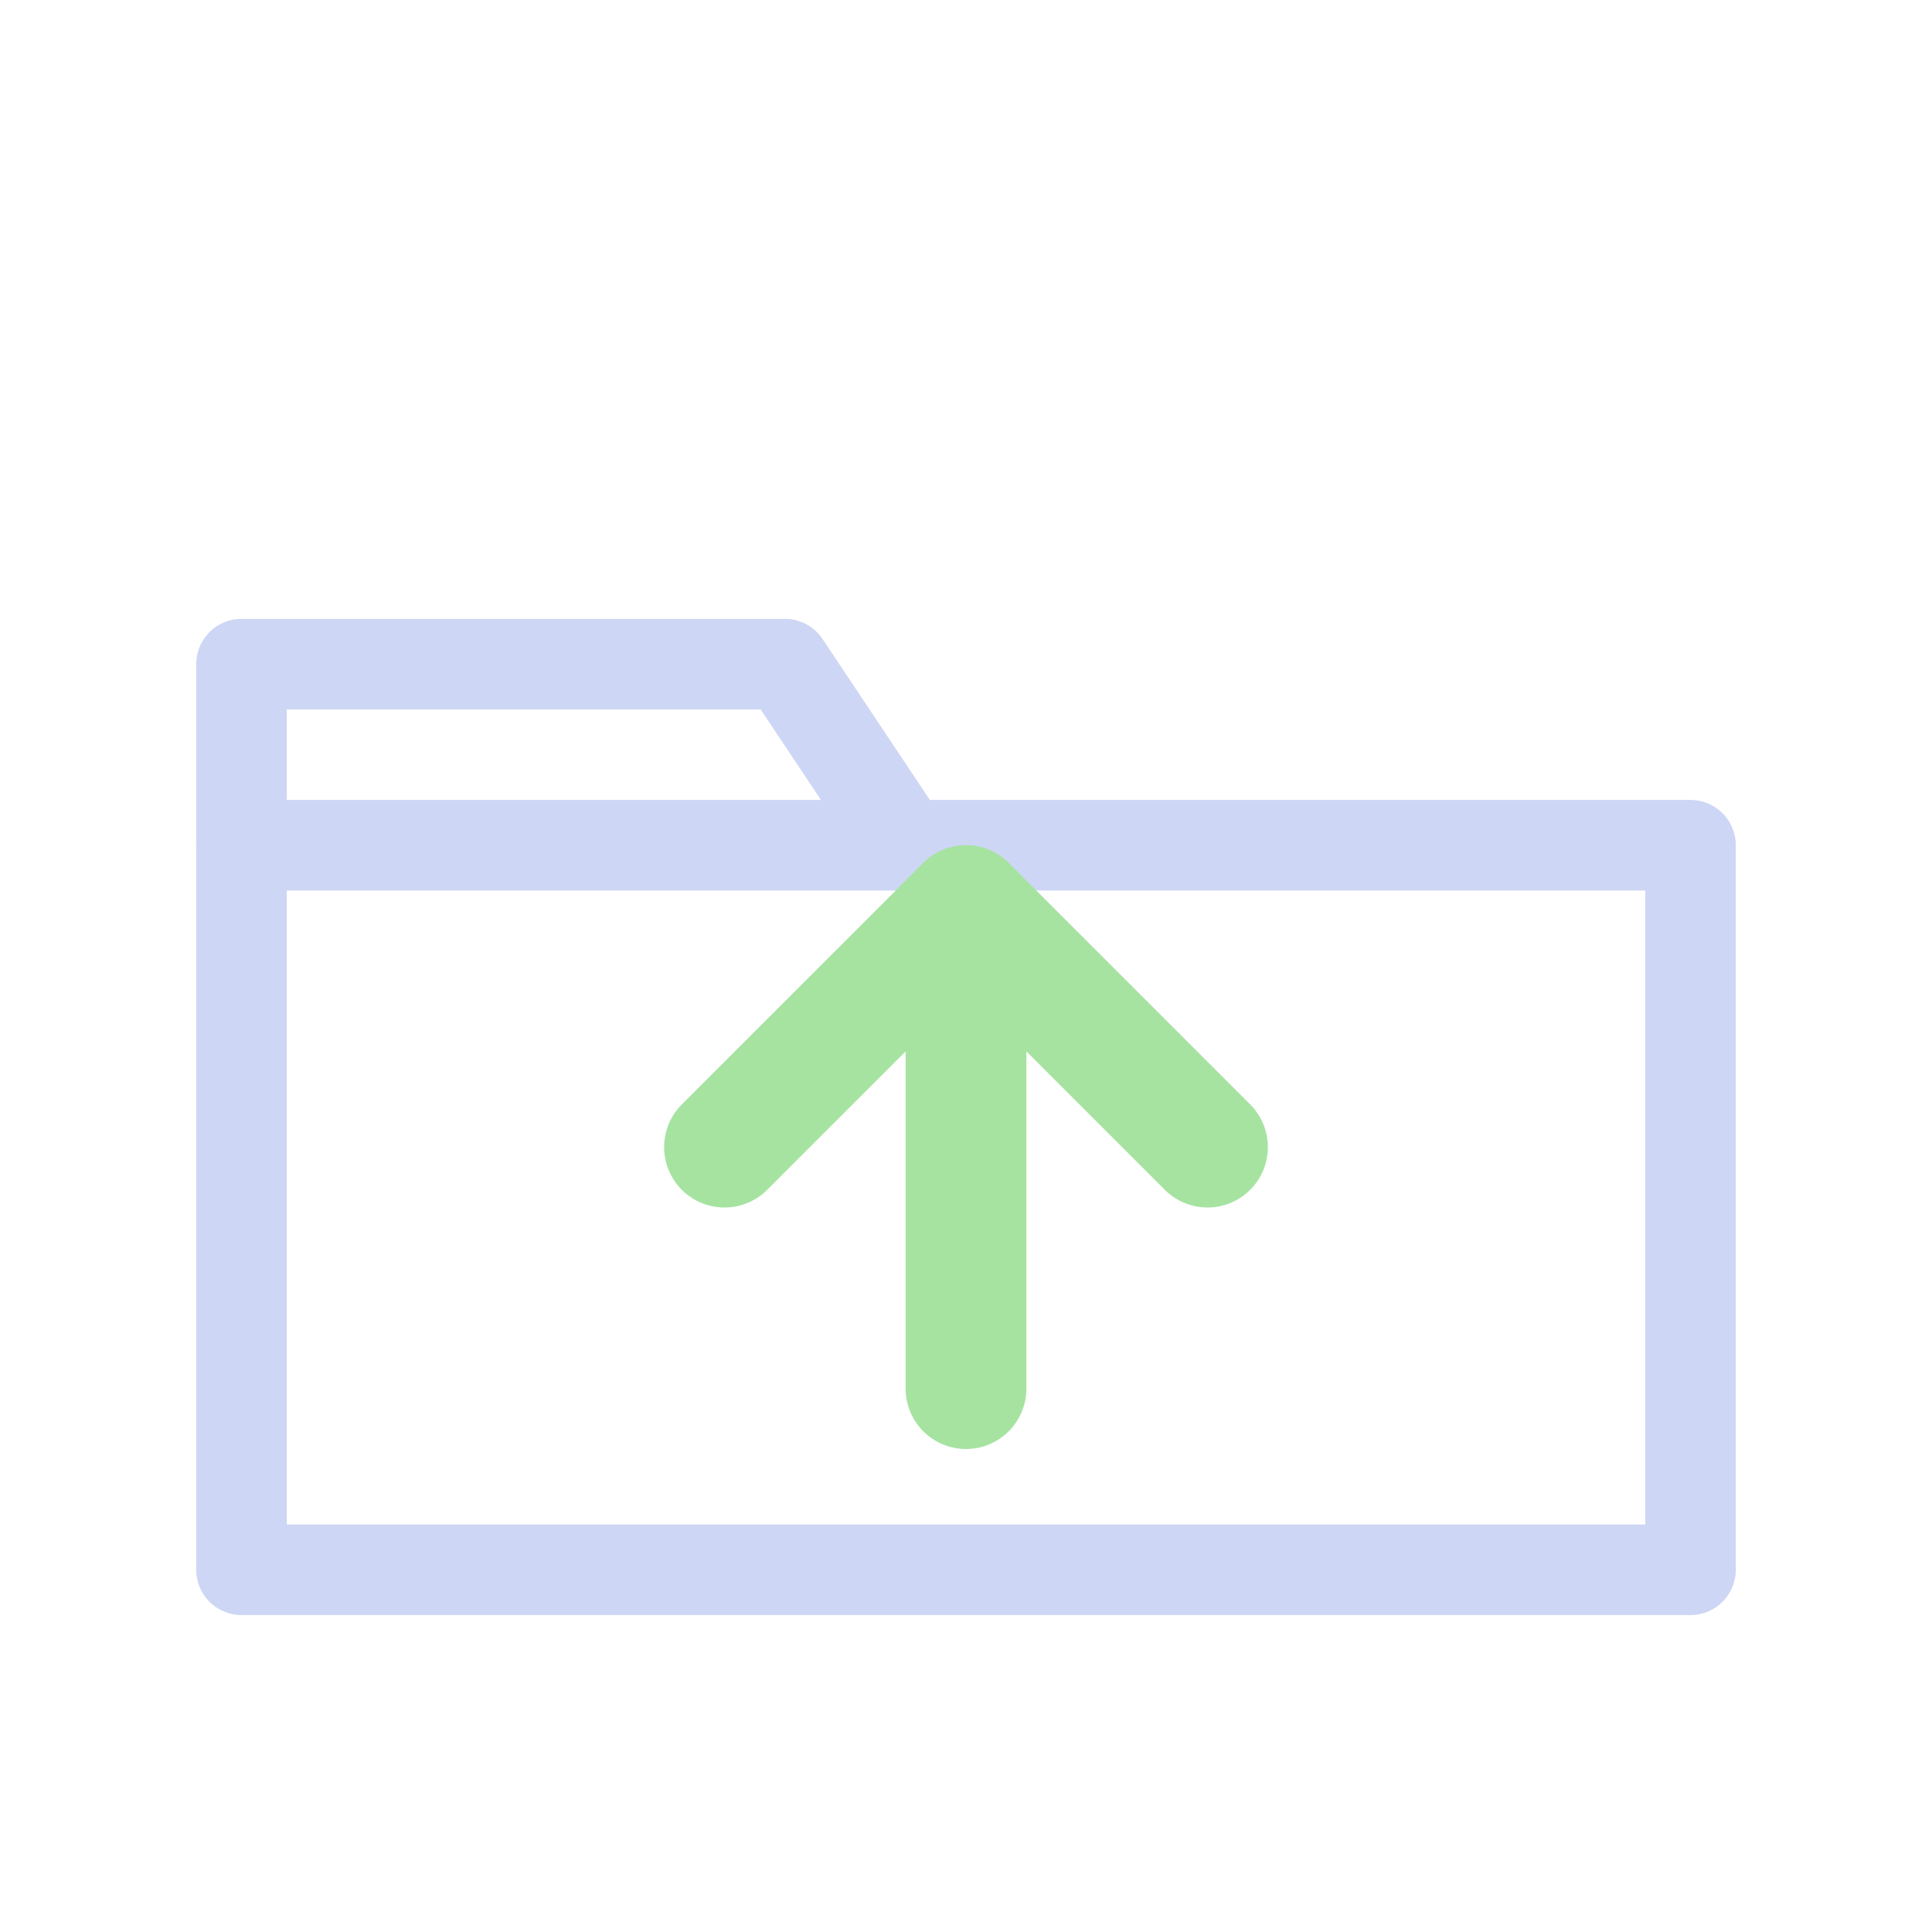
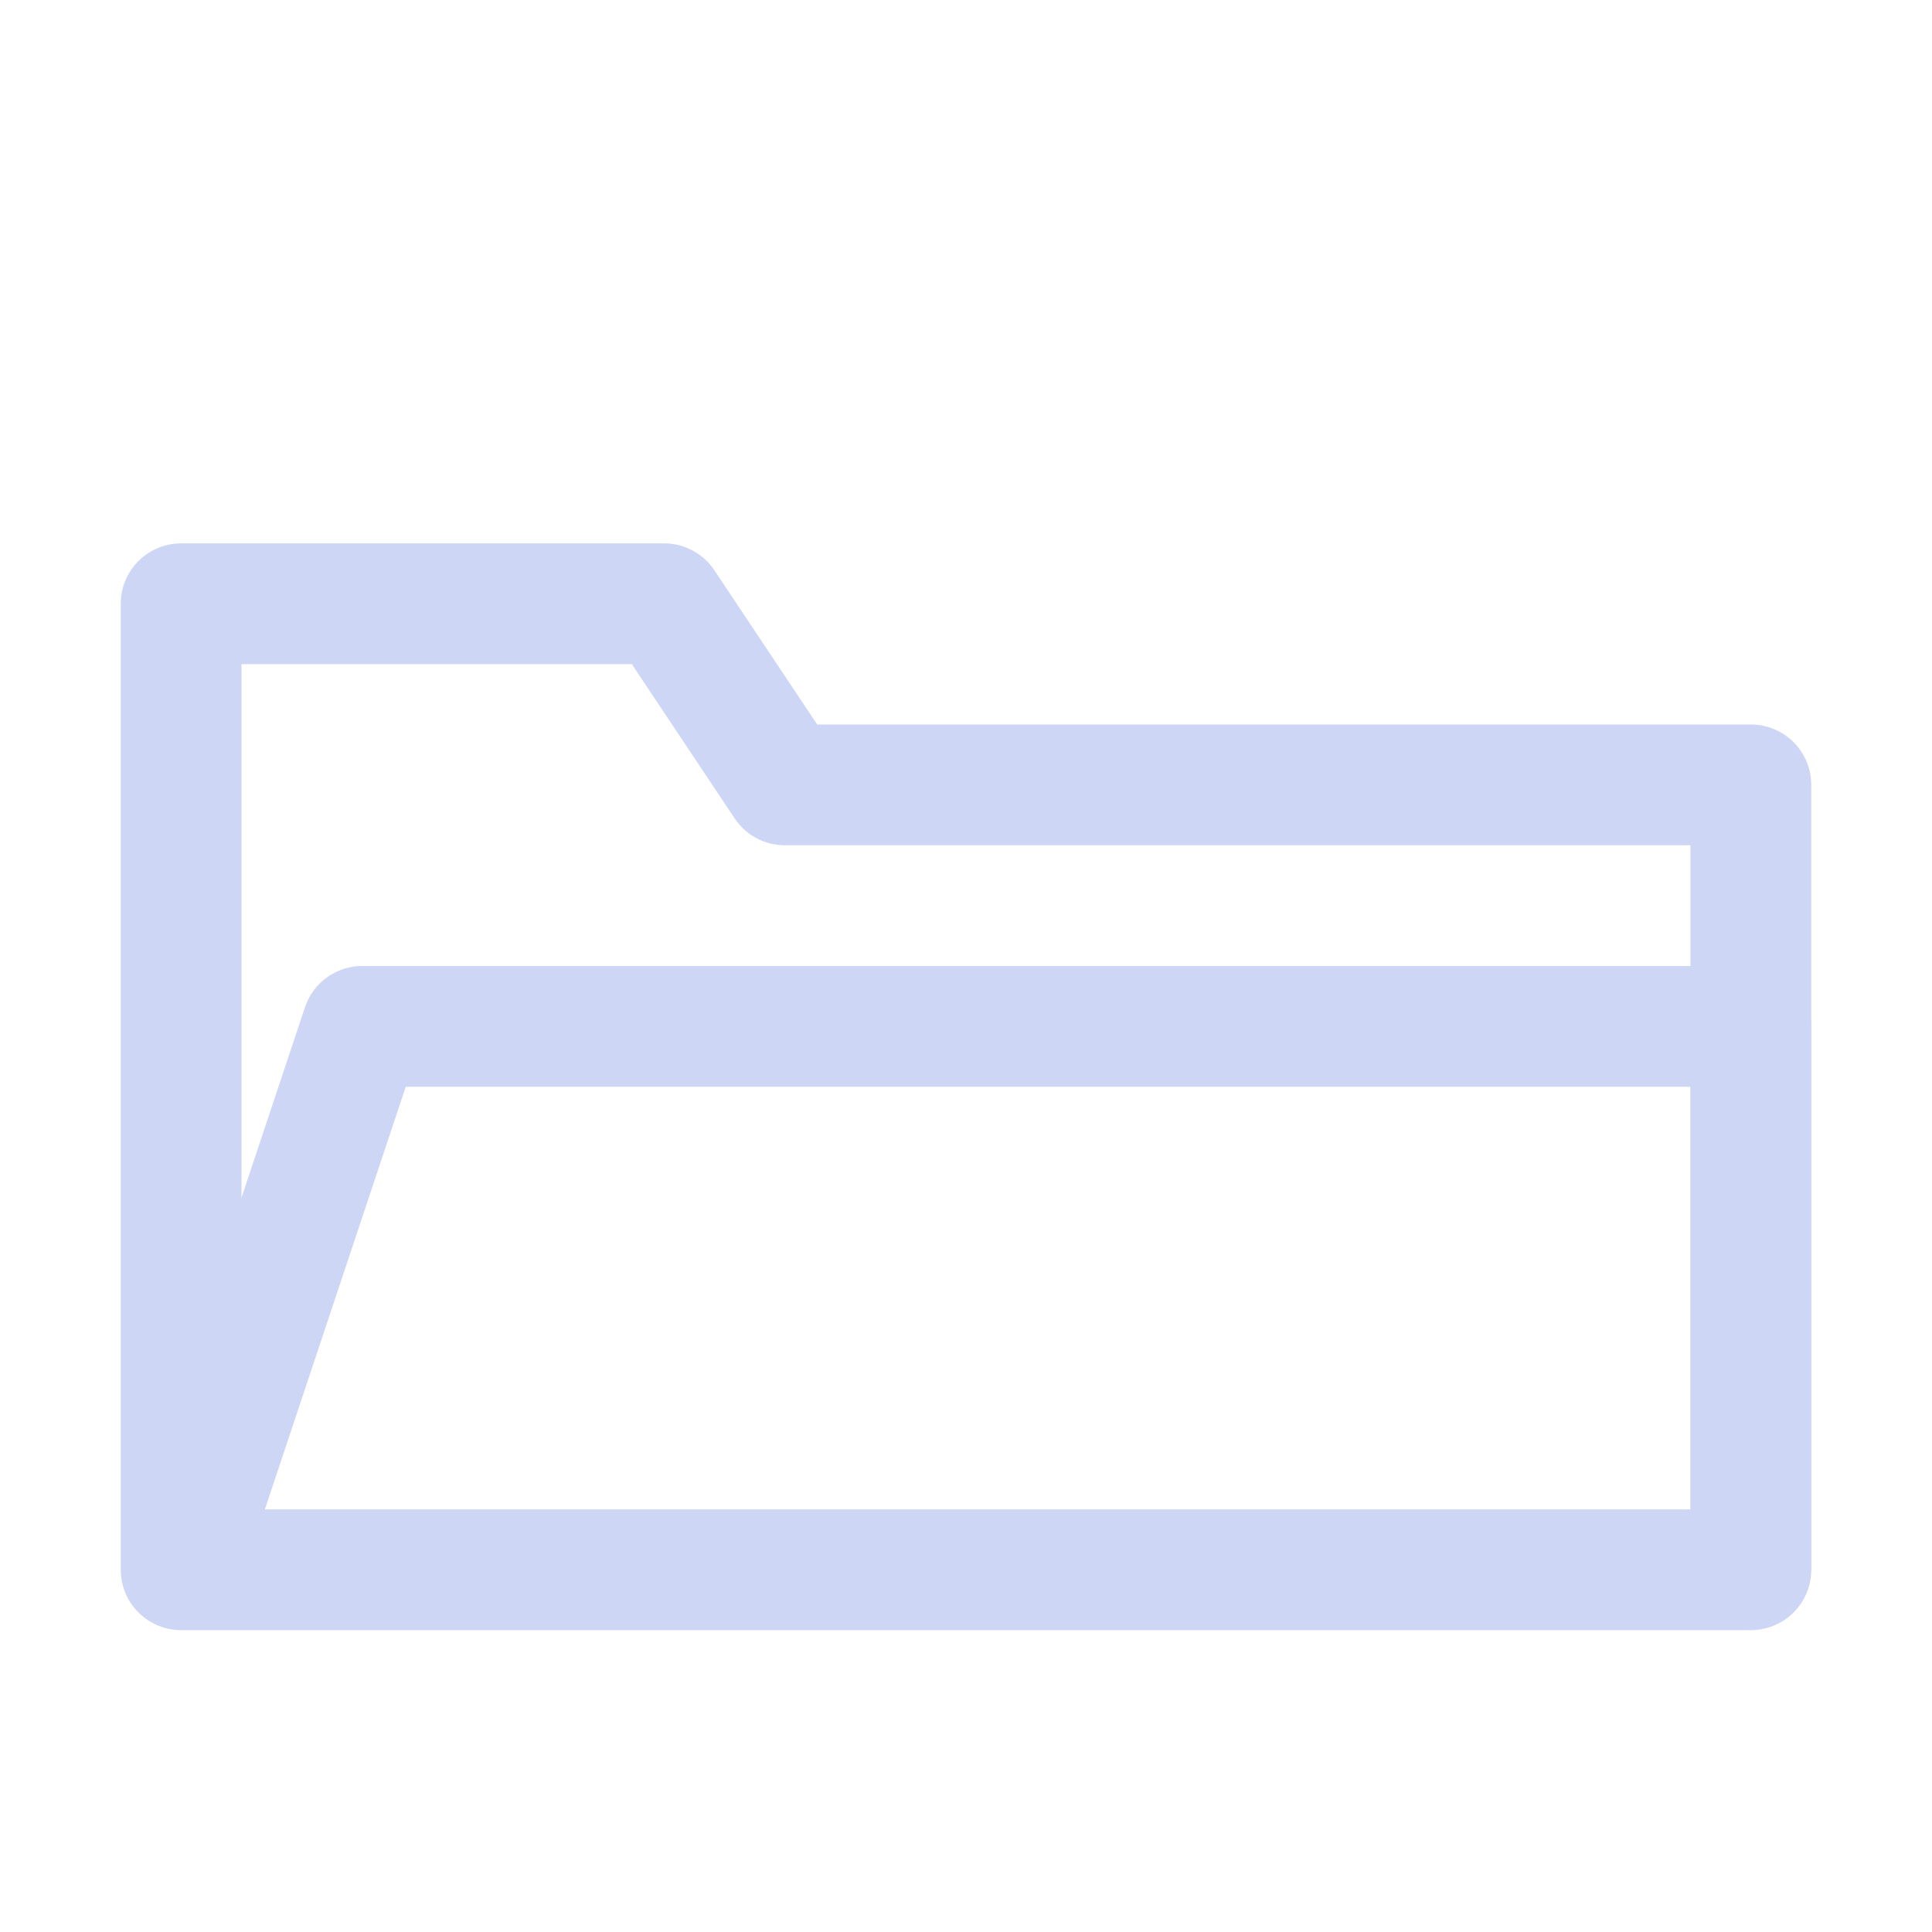
- <svg xmlns="http://www.w3.org/2000/svg" viewBox="0 0 32 32" width="32" height="32">
-   <path d="M 4 14 L 4 26 L 28 26 L 28 14 Z" fill="none" stroke="#cdd6f4" stroke-width="1.5" stroke-linejoin="round" />
-   <path d="M 4 14 L 4 11 L 13 11 L 15 14" fill="none" stroke="#cdd6f4" stroke-width="1.5" stroke-linejoin="round" />
-   <line x1="16" y1="23" x2="16" y2="15" stroke="#a6e3a1" stroke-width="2" stroke-linecap="round" />
-   <polyline points="12,19 16,15 20,19" fill="none" stroke="#a6e3a1" stroke-width="2" stroke-linecap="round" stroke-linejoin="round" />
+ <svg xmlns="http://www.w3.org/2000/svg" viewBox="0 0 32 32">
+   <path d="M 3 26 L 3 10 L 11 10 L 13 13 L 29 13 L 29 26 Z" fill="none" stroke="#cdd6f4" stroke-width="2" stroke-linejoin="round" />
+   <path d="M 3 26 L 6 17 L 29 17 L 29 26" fill="none" stroke="#cdd6f4" stroke-width="2" stroke-linejoin="round" />
</svg>
